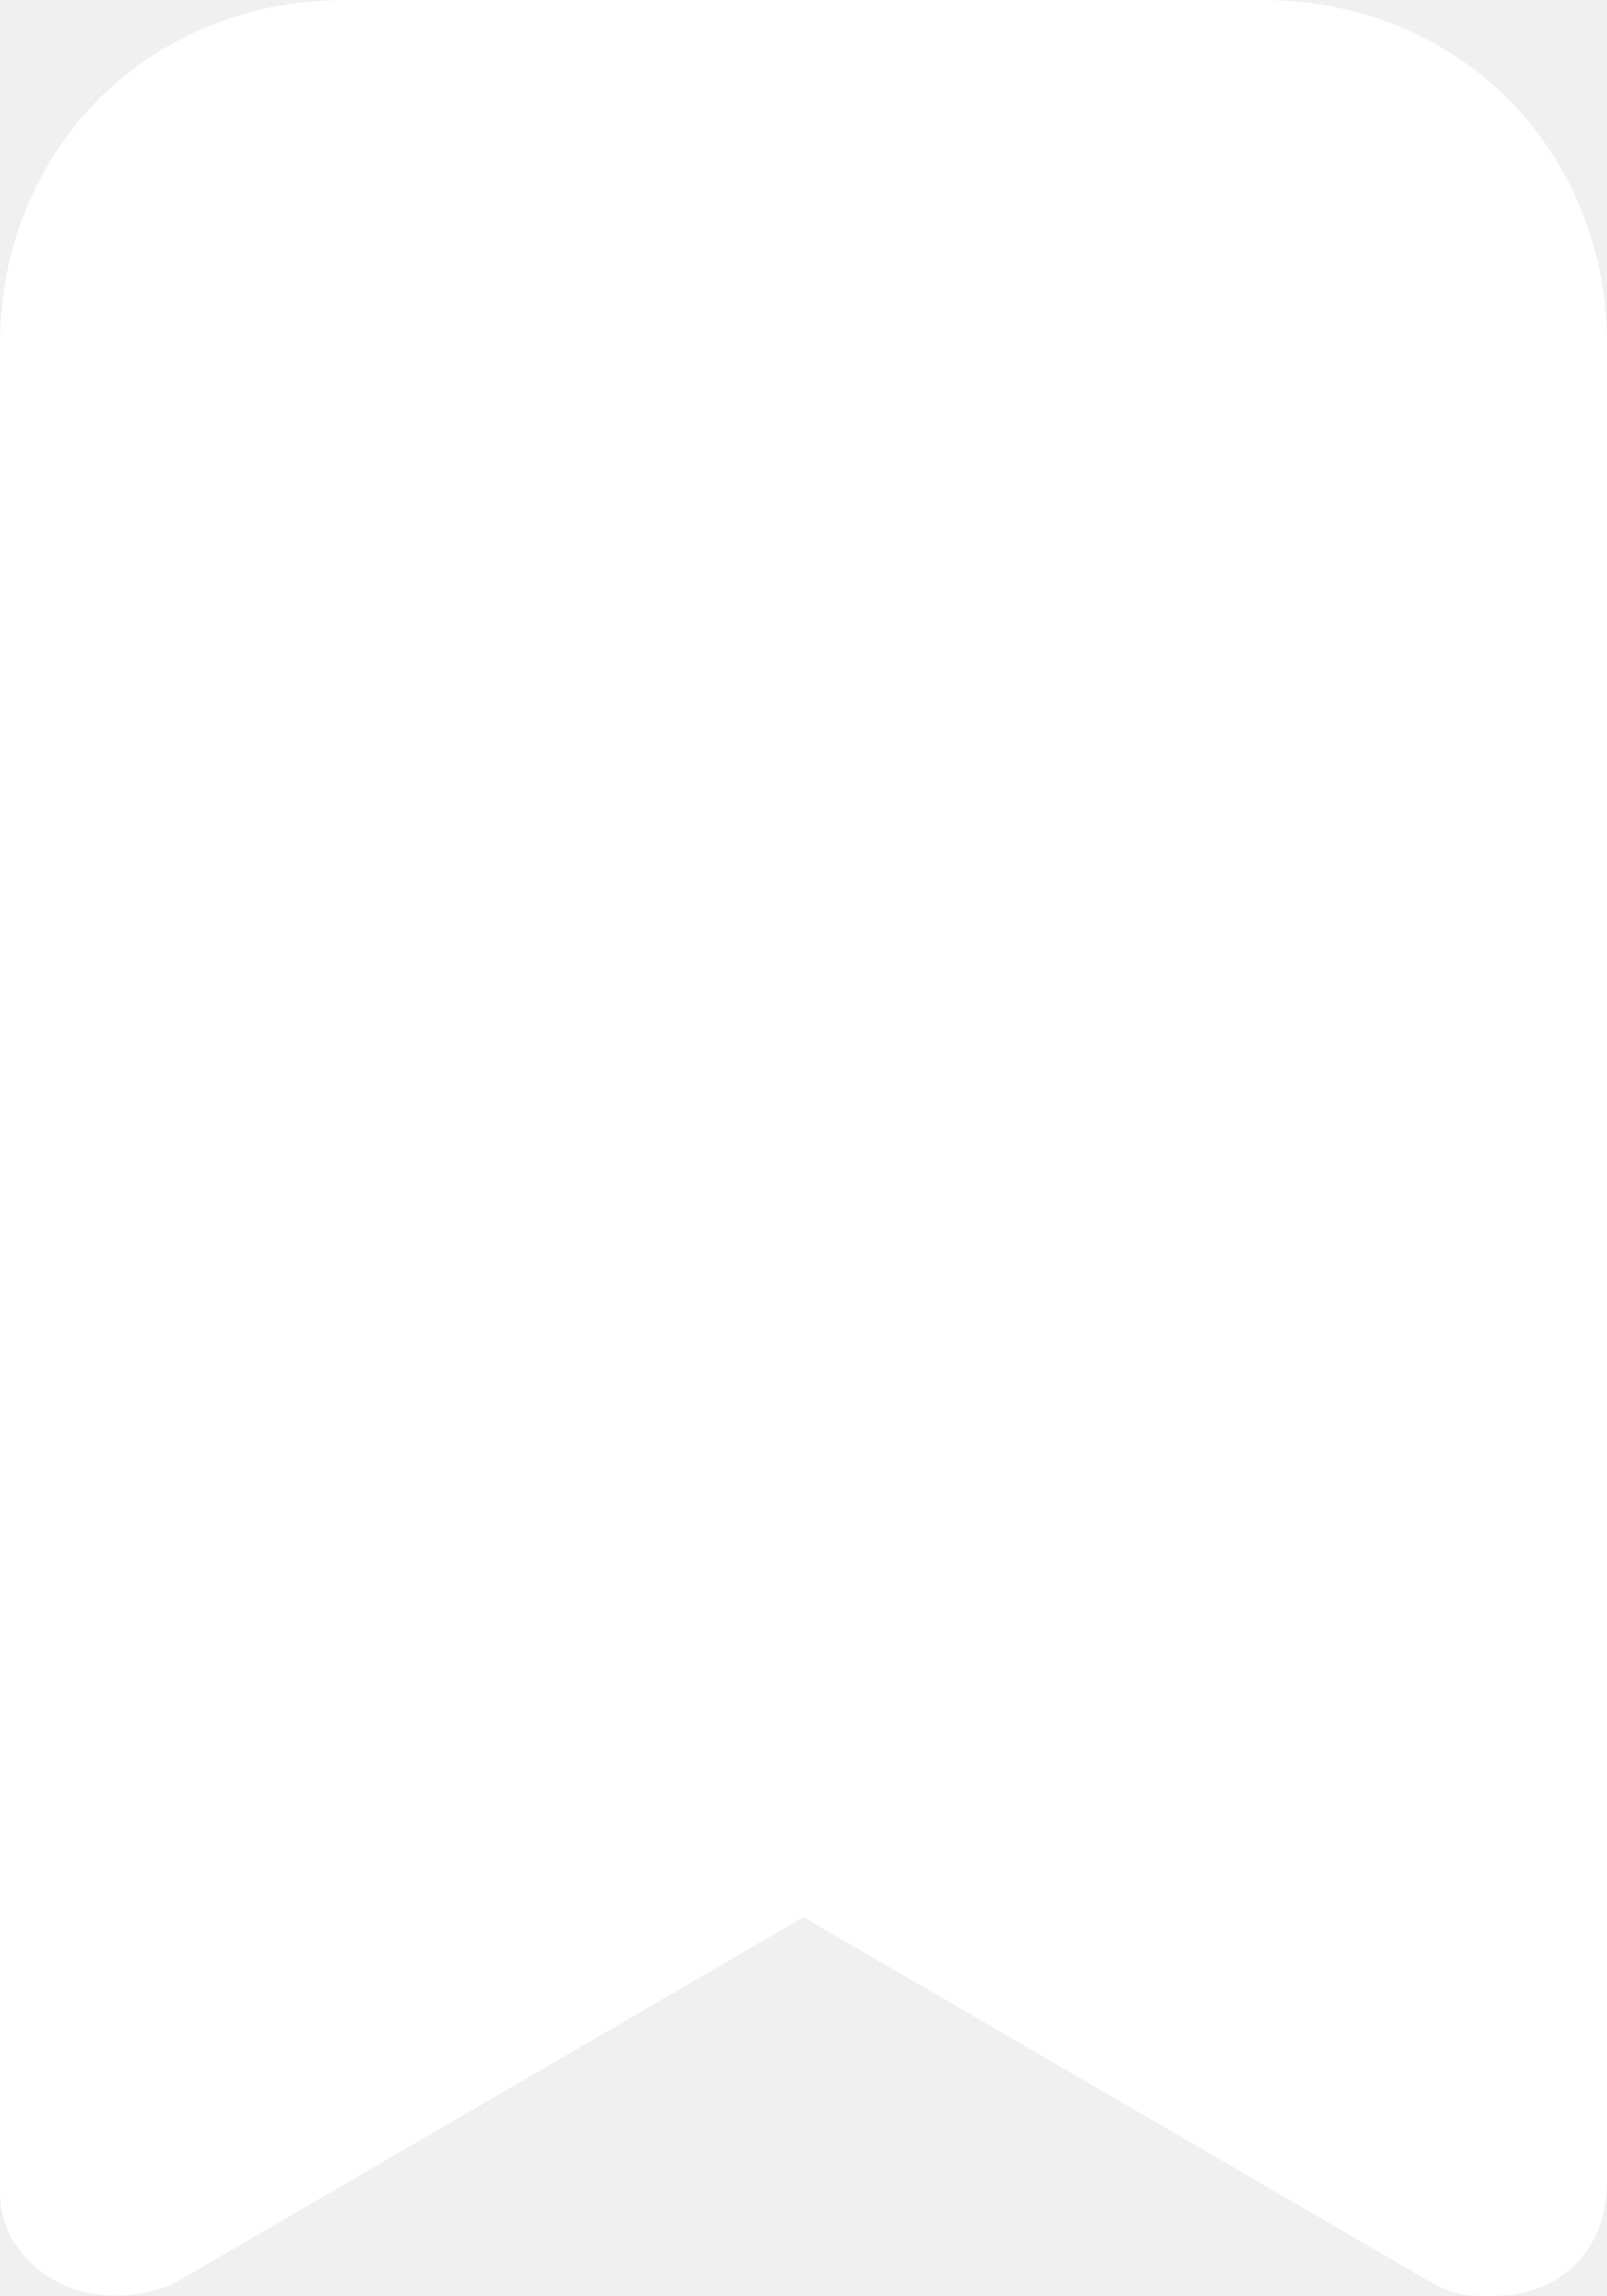
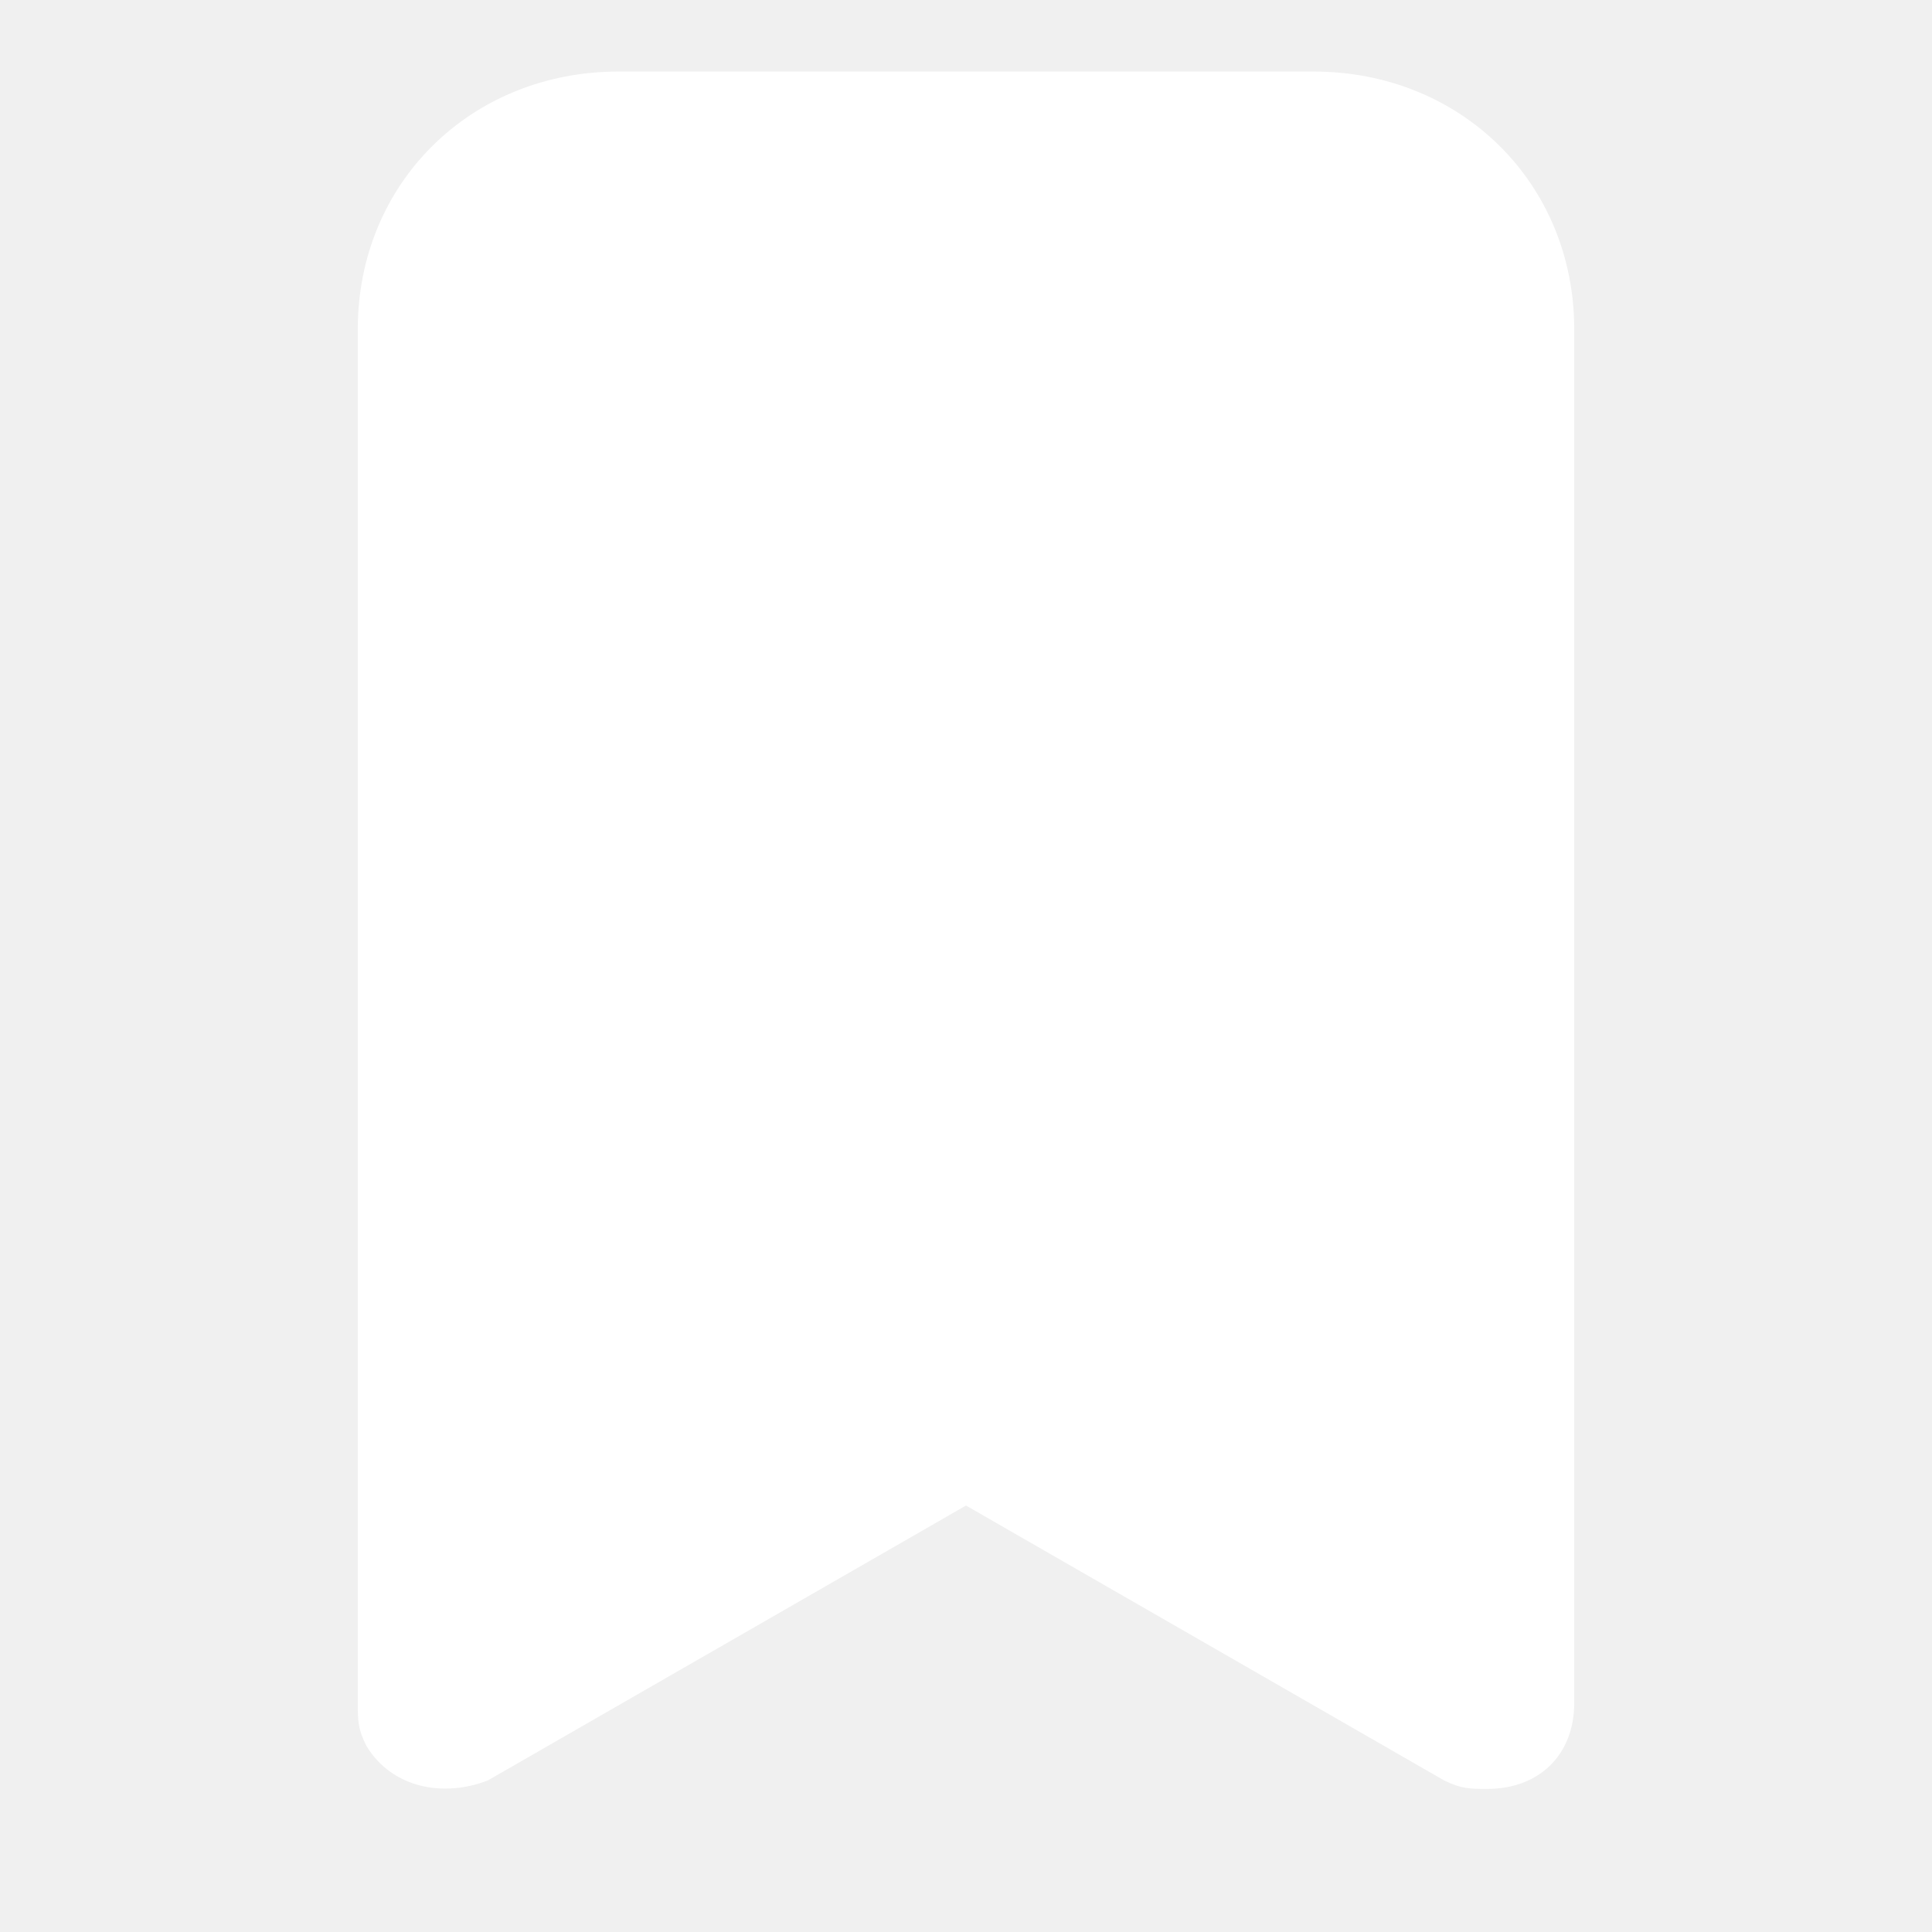
- <svg xmlns="http://www.w3.org/2000/svg" width="21" height="30" viewBox="0 0 21 30" fill="none">
-   <path d="M16.5 0H4.5C1.95 0 0 1.95 0 4.5V28.5C0 28.8 -1.45286e-07 28.95 0.15 29.25C0.6 30 1.5 30.15 2.25 29.85L10.5 25.05L18.75 29.85C19.05 30 19.2 30 19.5 30C20.4 30 21 29.4 21 28.5V4.5C21 1.95 19.05 0 16.5 0Z" fill="white" />
+ <svg xmlns="http://www.w3.org/2000/svg" width="27" height="27" viewBox="0 0 27 27" fill="none">
+   <path d="M18.357 1H8.643C6.579 1 5 2.56 5 4.6V23.8C5 24.04 5 24.16 5.121 24.4C5.486 25 6.214 25.12 6.821 24.88L13.5 21.04L20.179 24.88C20.421 25 20.543 25 20.786 25C21.514 25 22 24.52 22 23.8V4.6C22 2.56 20.421 1 18.357 1Z" fill="white" />
</svg>
